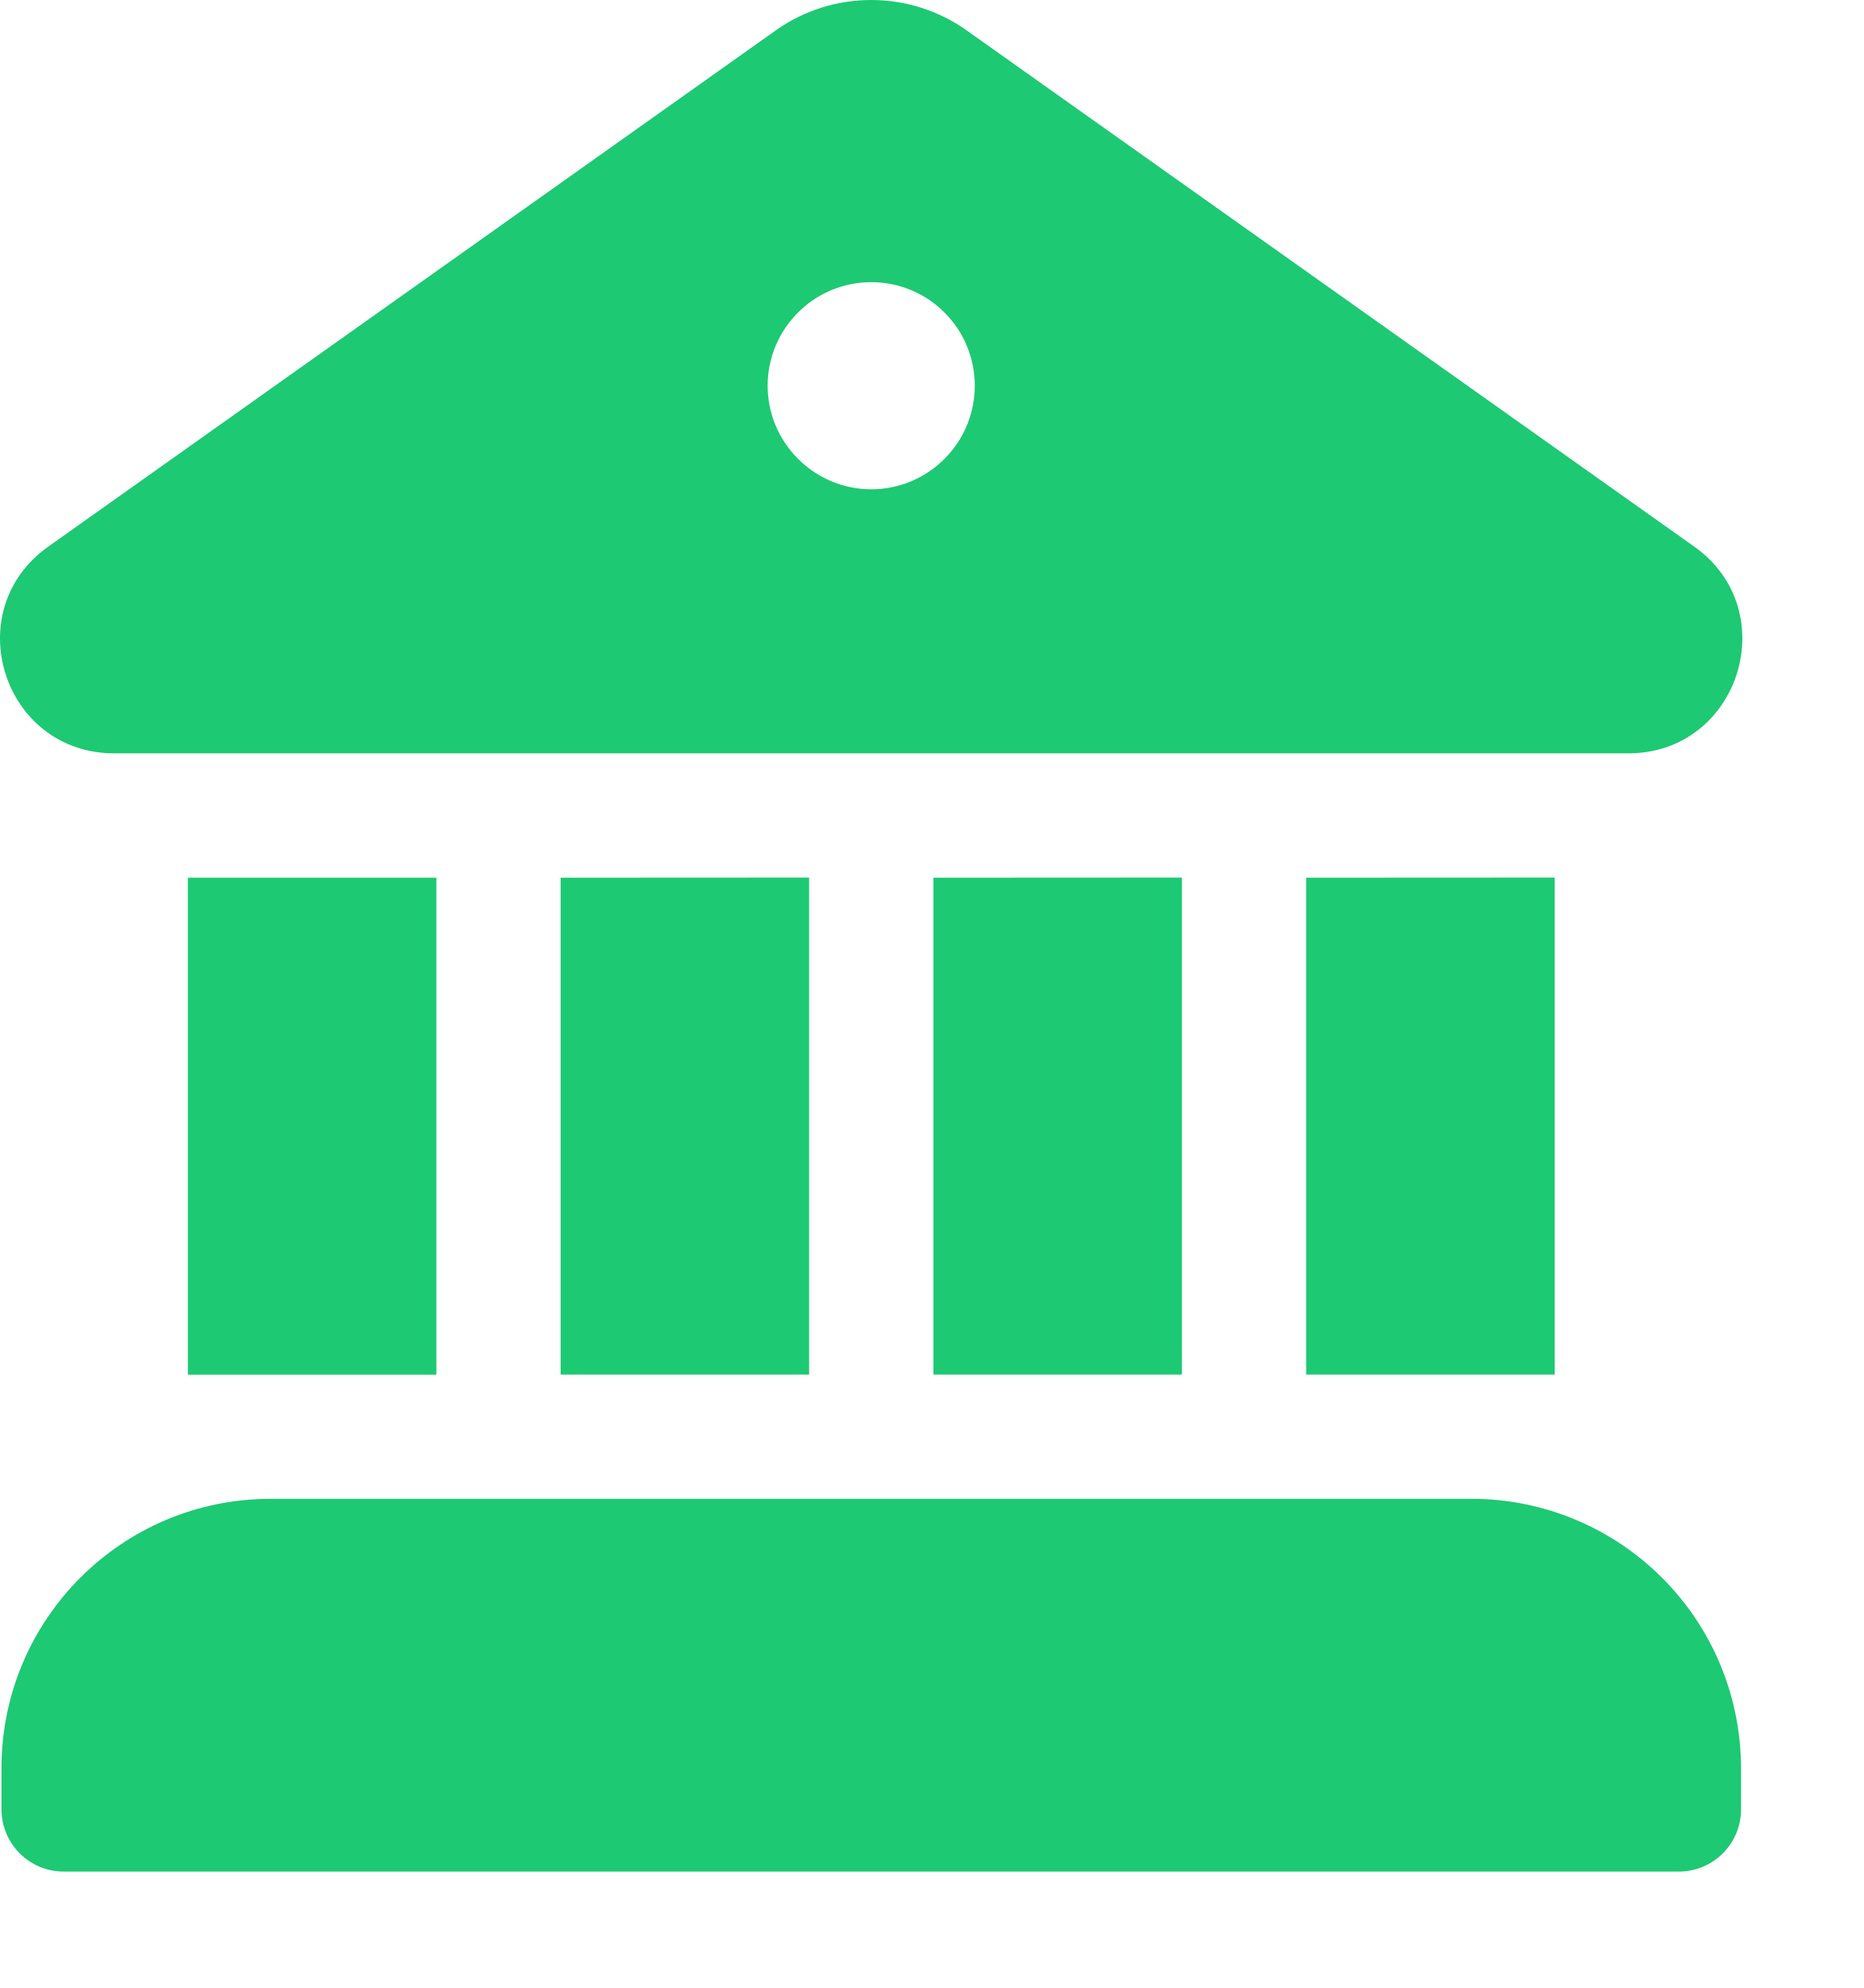
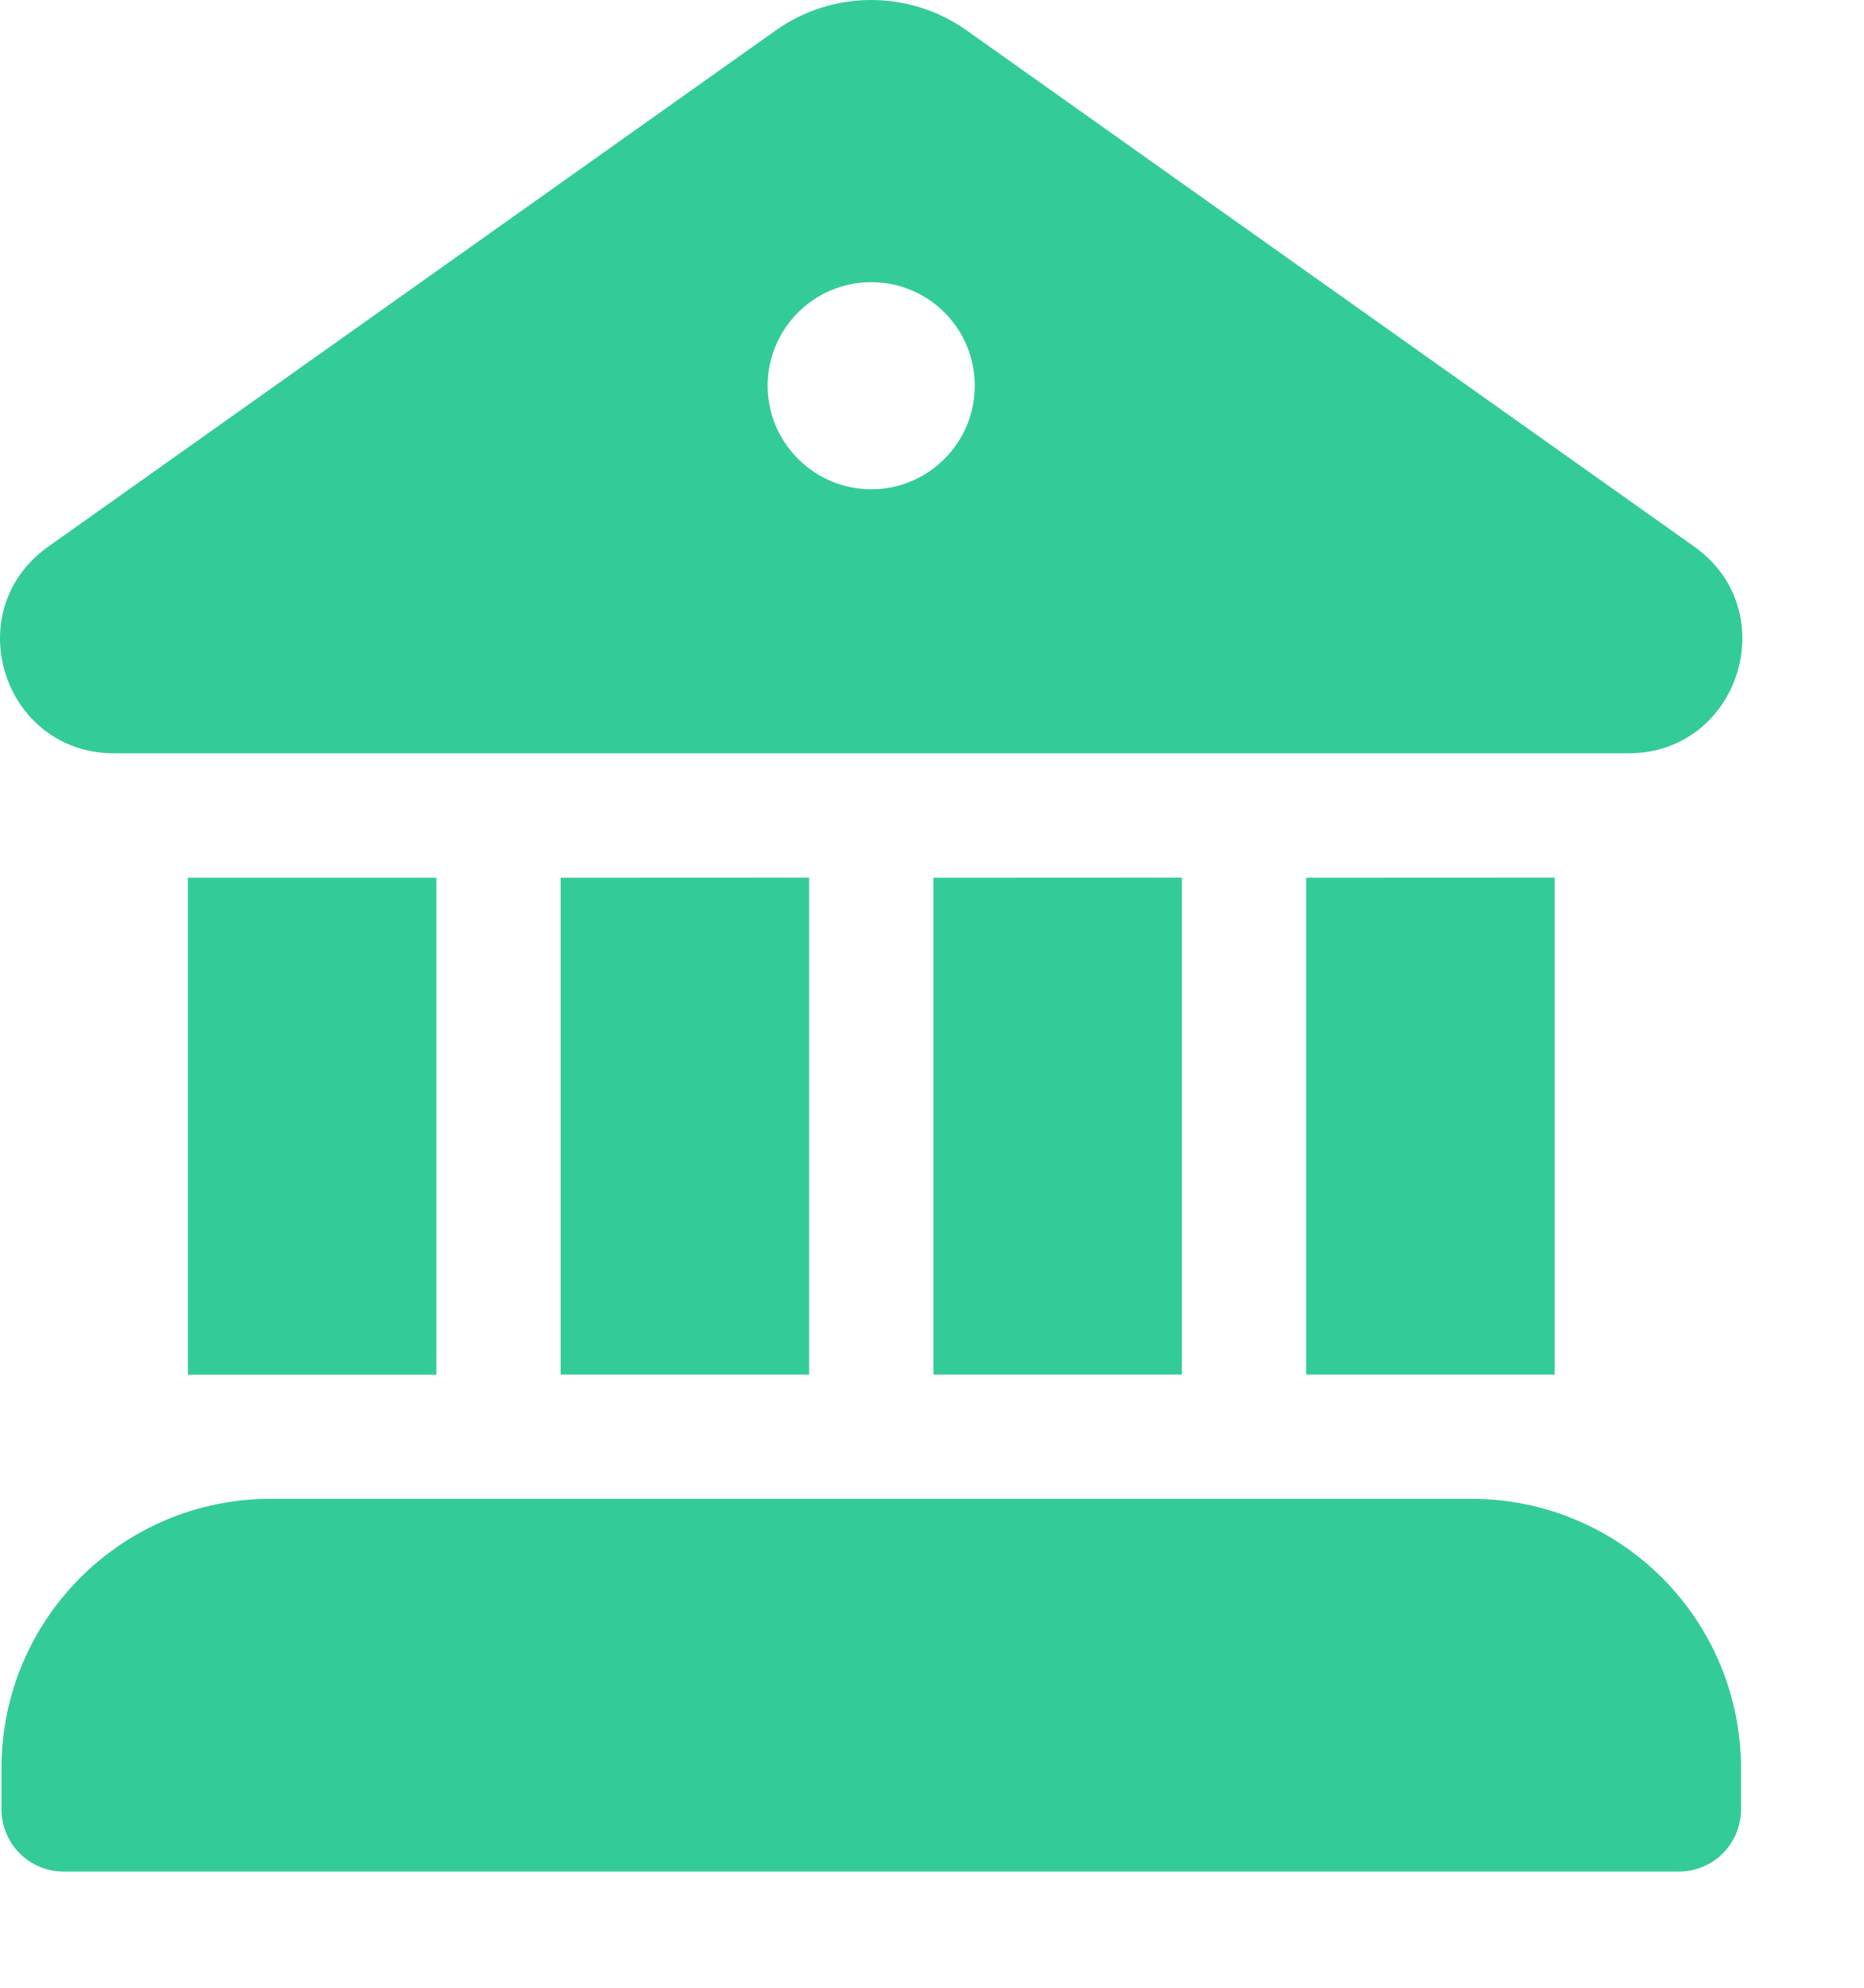
<svg xmlns="http://www.w3.org/2000/svg" width="15" height="16" viewBox="0 0 15 16" fill="none">
-   <path id="Vector" d="M6.24 0.247C6.465 0.086 6.735 0 7.011 0C7.288 0 7.558 0.086 7.783 0.247L13.635 4.399C14.362 4.915 13.998 6.061 13.107 6.063H0.919C0.025 6.063 -0.341 4.916 0.389 4.399L6.24 0.247ZM7.012 3.938C7.233 3.938 7.445 3.85 7.601 3.693C7.758 3.537 7.845 3.325 7.845 3.104C7.845 2.883 7.758 2.671 7.601 2.515C7.445 2.358 7.233 2.271 7.012 2.271C6.791 2.271 6.579 2.358 6.423 2.515C6.266 2.671 6.178 2.883 6.178 3.104C6.178 3.325 6.266 3.537 6.423 3.693C6.579 3.85 6.791 3.938 7.012 3.938ZM1.512 7.064V11.064H3.512V7.064H1.512ZM0.012 14.23C0.012 13.033 0.982 12.063 2.178 12.063H11.845C12.419 12.063 12.97 12.292 13.376 12.698C13.783 13.104 14.011 13.655 14.012 14.23V14.563C14.012 14.695 13.959 14.822 13.866 14.916C13.772 15.01 13.645 15.063 13.512 15.063H0.512C0.379 15.063 0.252 15.01 0.158 14.916C0.065 14.822 0.012 14.695 0.012 14.563V14.23ZM12.512 7.063V11.063H10.512V7.064L12.512 7.063ZM9.512 7.063V11.063H7.512V7.064L9.512 7.063ZM6.512 7.063V11.063H4.512V7.064L6.512 7.063Z" fill="#1DC973" />
+   <path id="Vector" d="M6.24 0.247C6.465 0.086 6.735 0 7.011 0C7.288 0 7.558 0.086 7.783 0.247L13.635 4.399C14.362 4.915 13.998 6.061 13.107 6.063H0.919C0.025 6.063 -0.341 4.916 0.389 4.399L6.24 0.247ZM7.012 3.938C7.233 3.938 7.445 3.85 7.601 3.693C7.758 3.537 7.845 3.325 7.845 3.104C7.845 2.883 7.758 2.671 7.601 2.515C7.445 2.358 7.233 2.271 7.012 2.271C6.791 2.271 6.579 2.358 6.423 2.515C6.266 2.671 6.178 2.883 6.178 3.104C6.178 3.325 6.266 3.537 6.423 3.693C6.579 3.85 6.791 3.938 7.012 3.938ZM1.512 7.064V11.064H3.512V7.064H1.512ZM0.012 14.23C0.012 13.033 0.982 12.063 2.178 12.063H11.845C12.419 12.063 12.97 12.292 13.376 12.698C13.783 13.104 14.011 13.655 14.012 14.23V14.563C14.012 14.695 13.959 14.822 13.866 14.916C13.772 15.01 13.645 15.063 13.512 15.063H0.512C0.379 15.063 0.252 15.01 0.158 14.916C0.065 14.822 0.012 14.695 0.012 14.563V14.23ZM12.512 7.063V11.063H10.512V7.064L12.512 7.063ZM9.512 7.063V11.063H7.512V7.064L9.512 7.063ZM6.512 7.063V11.063H4.512V7.064L6.512 7.063Z" fill="#33CC99" />
</svg>
